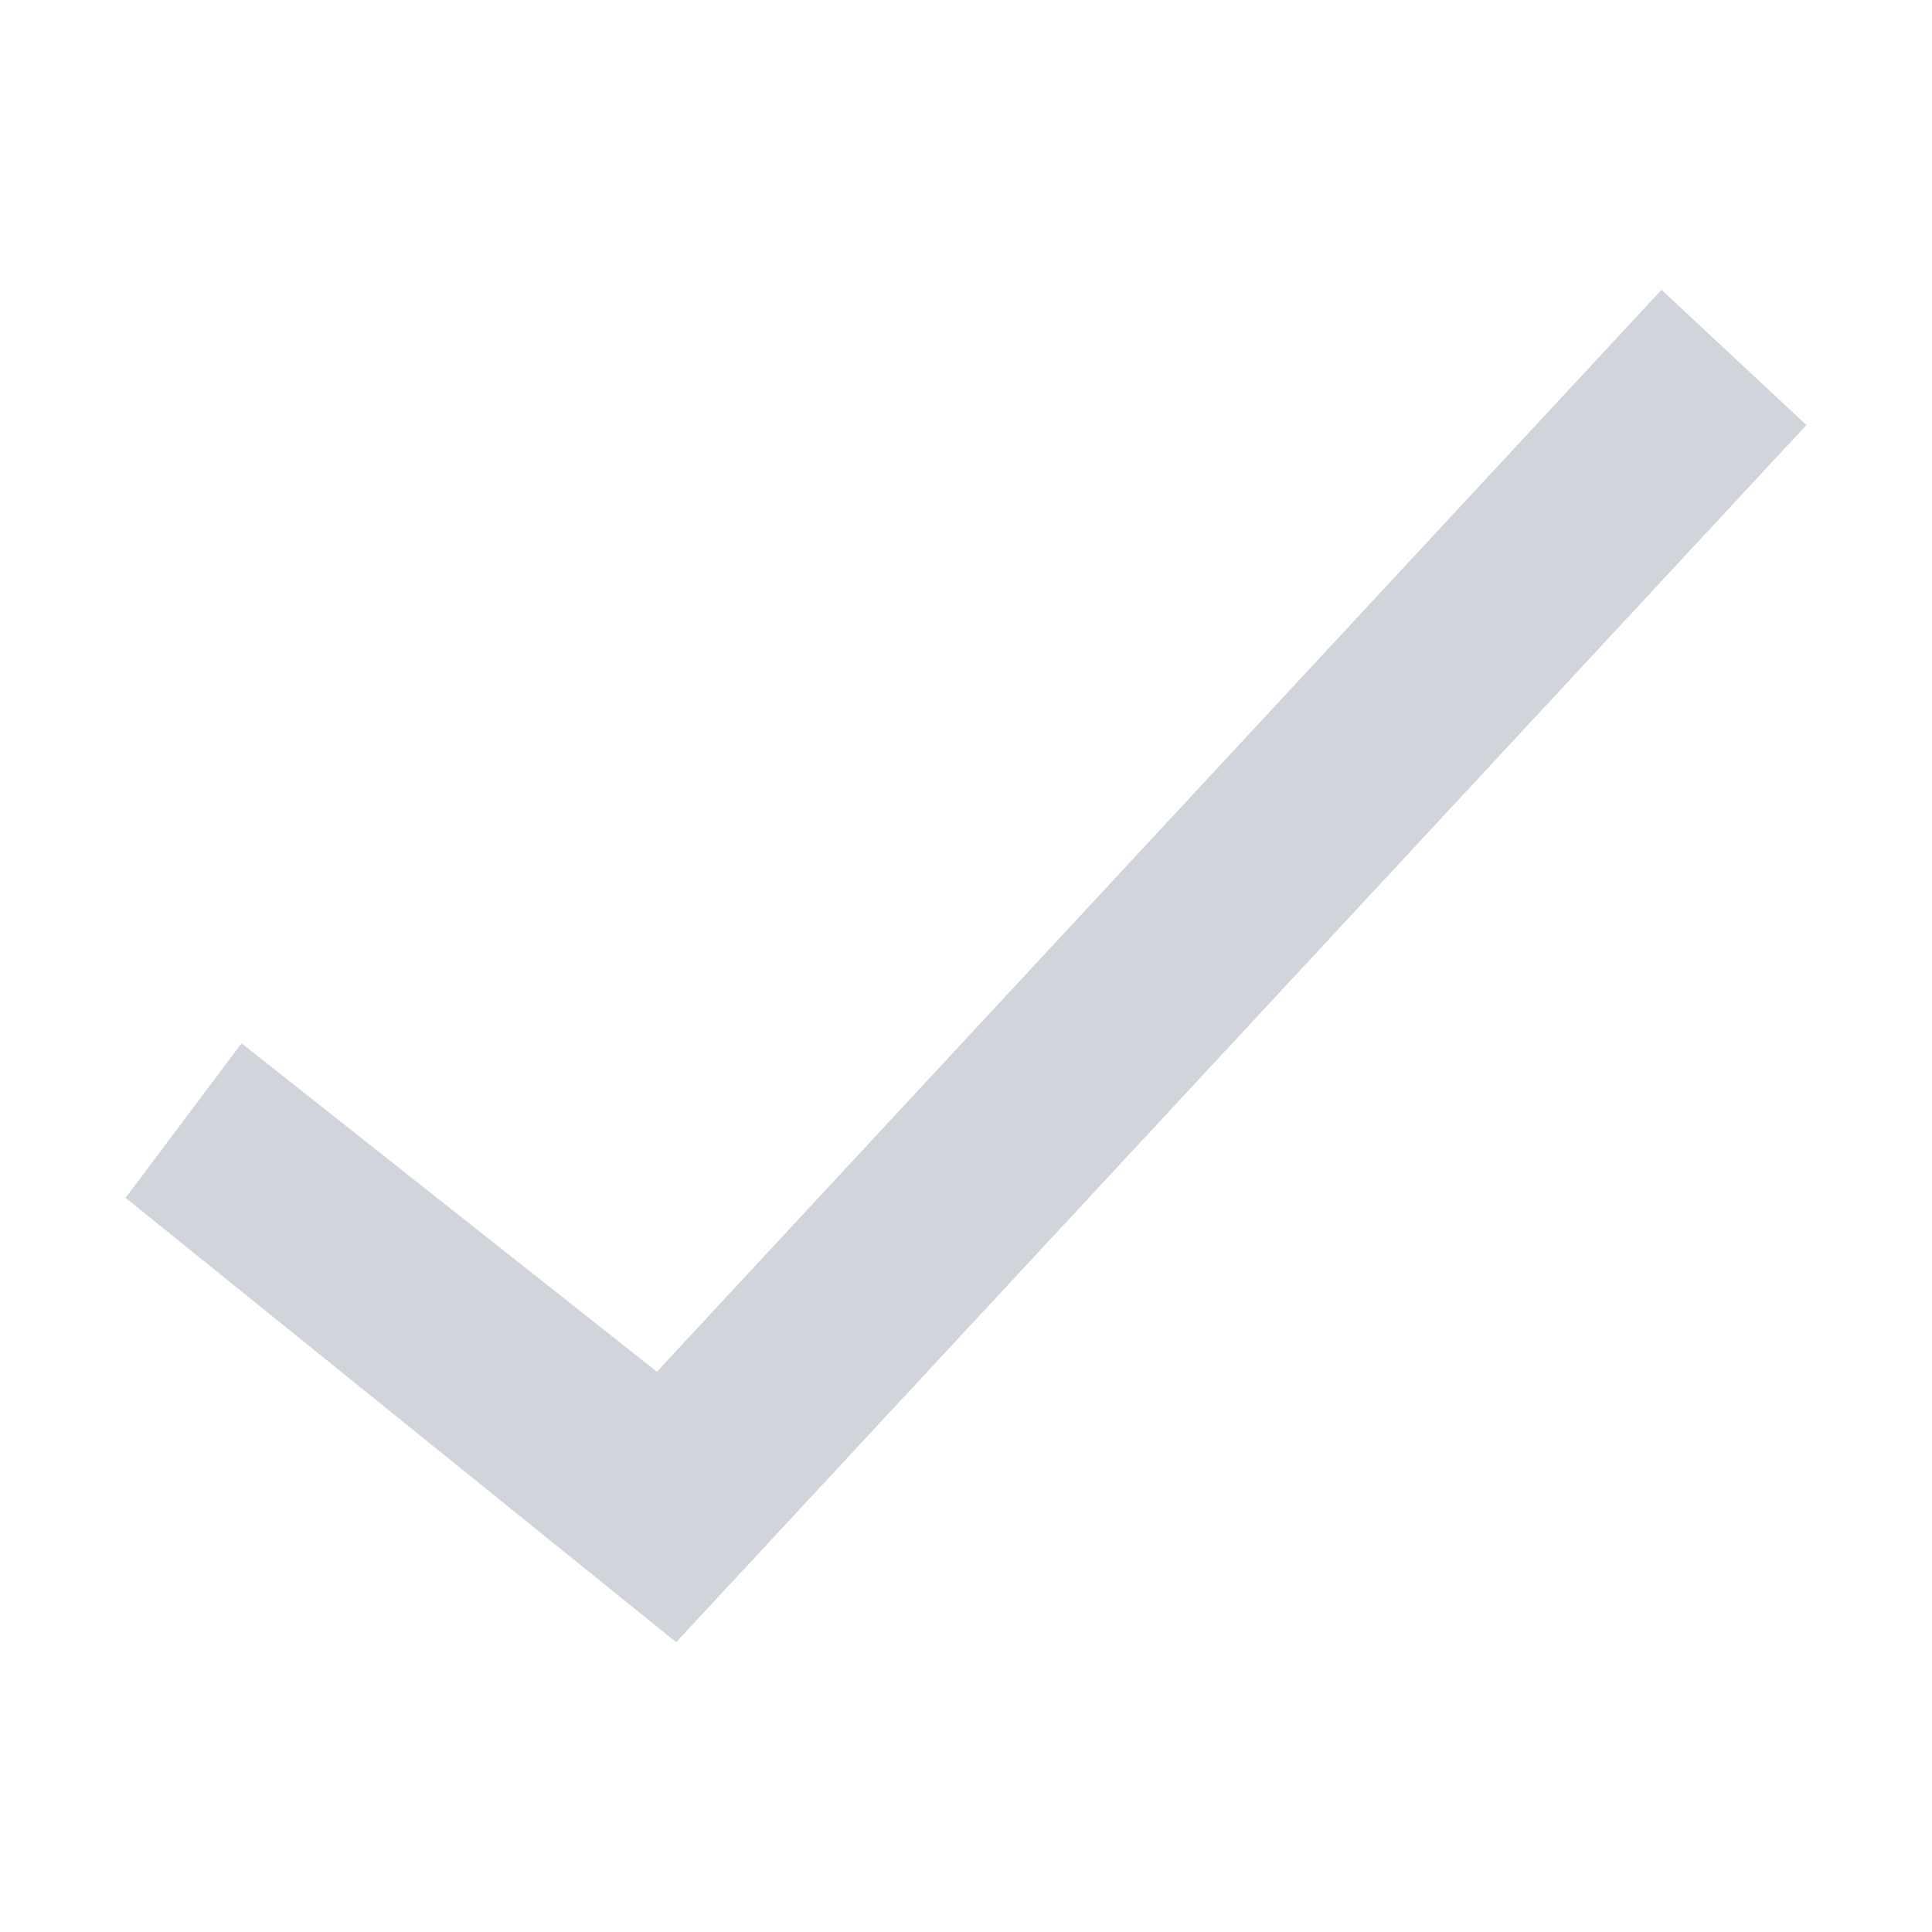
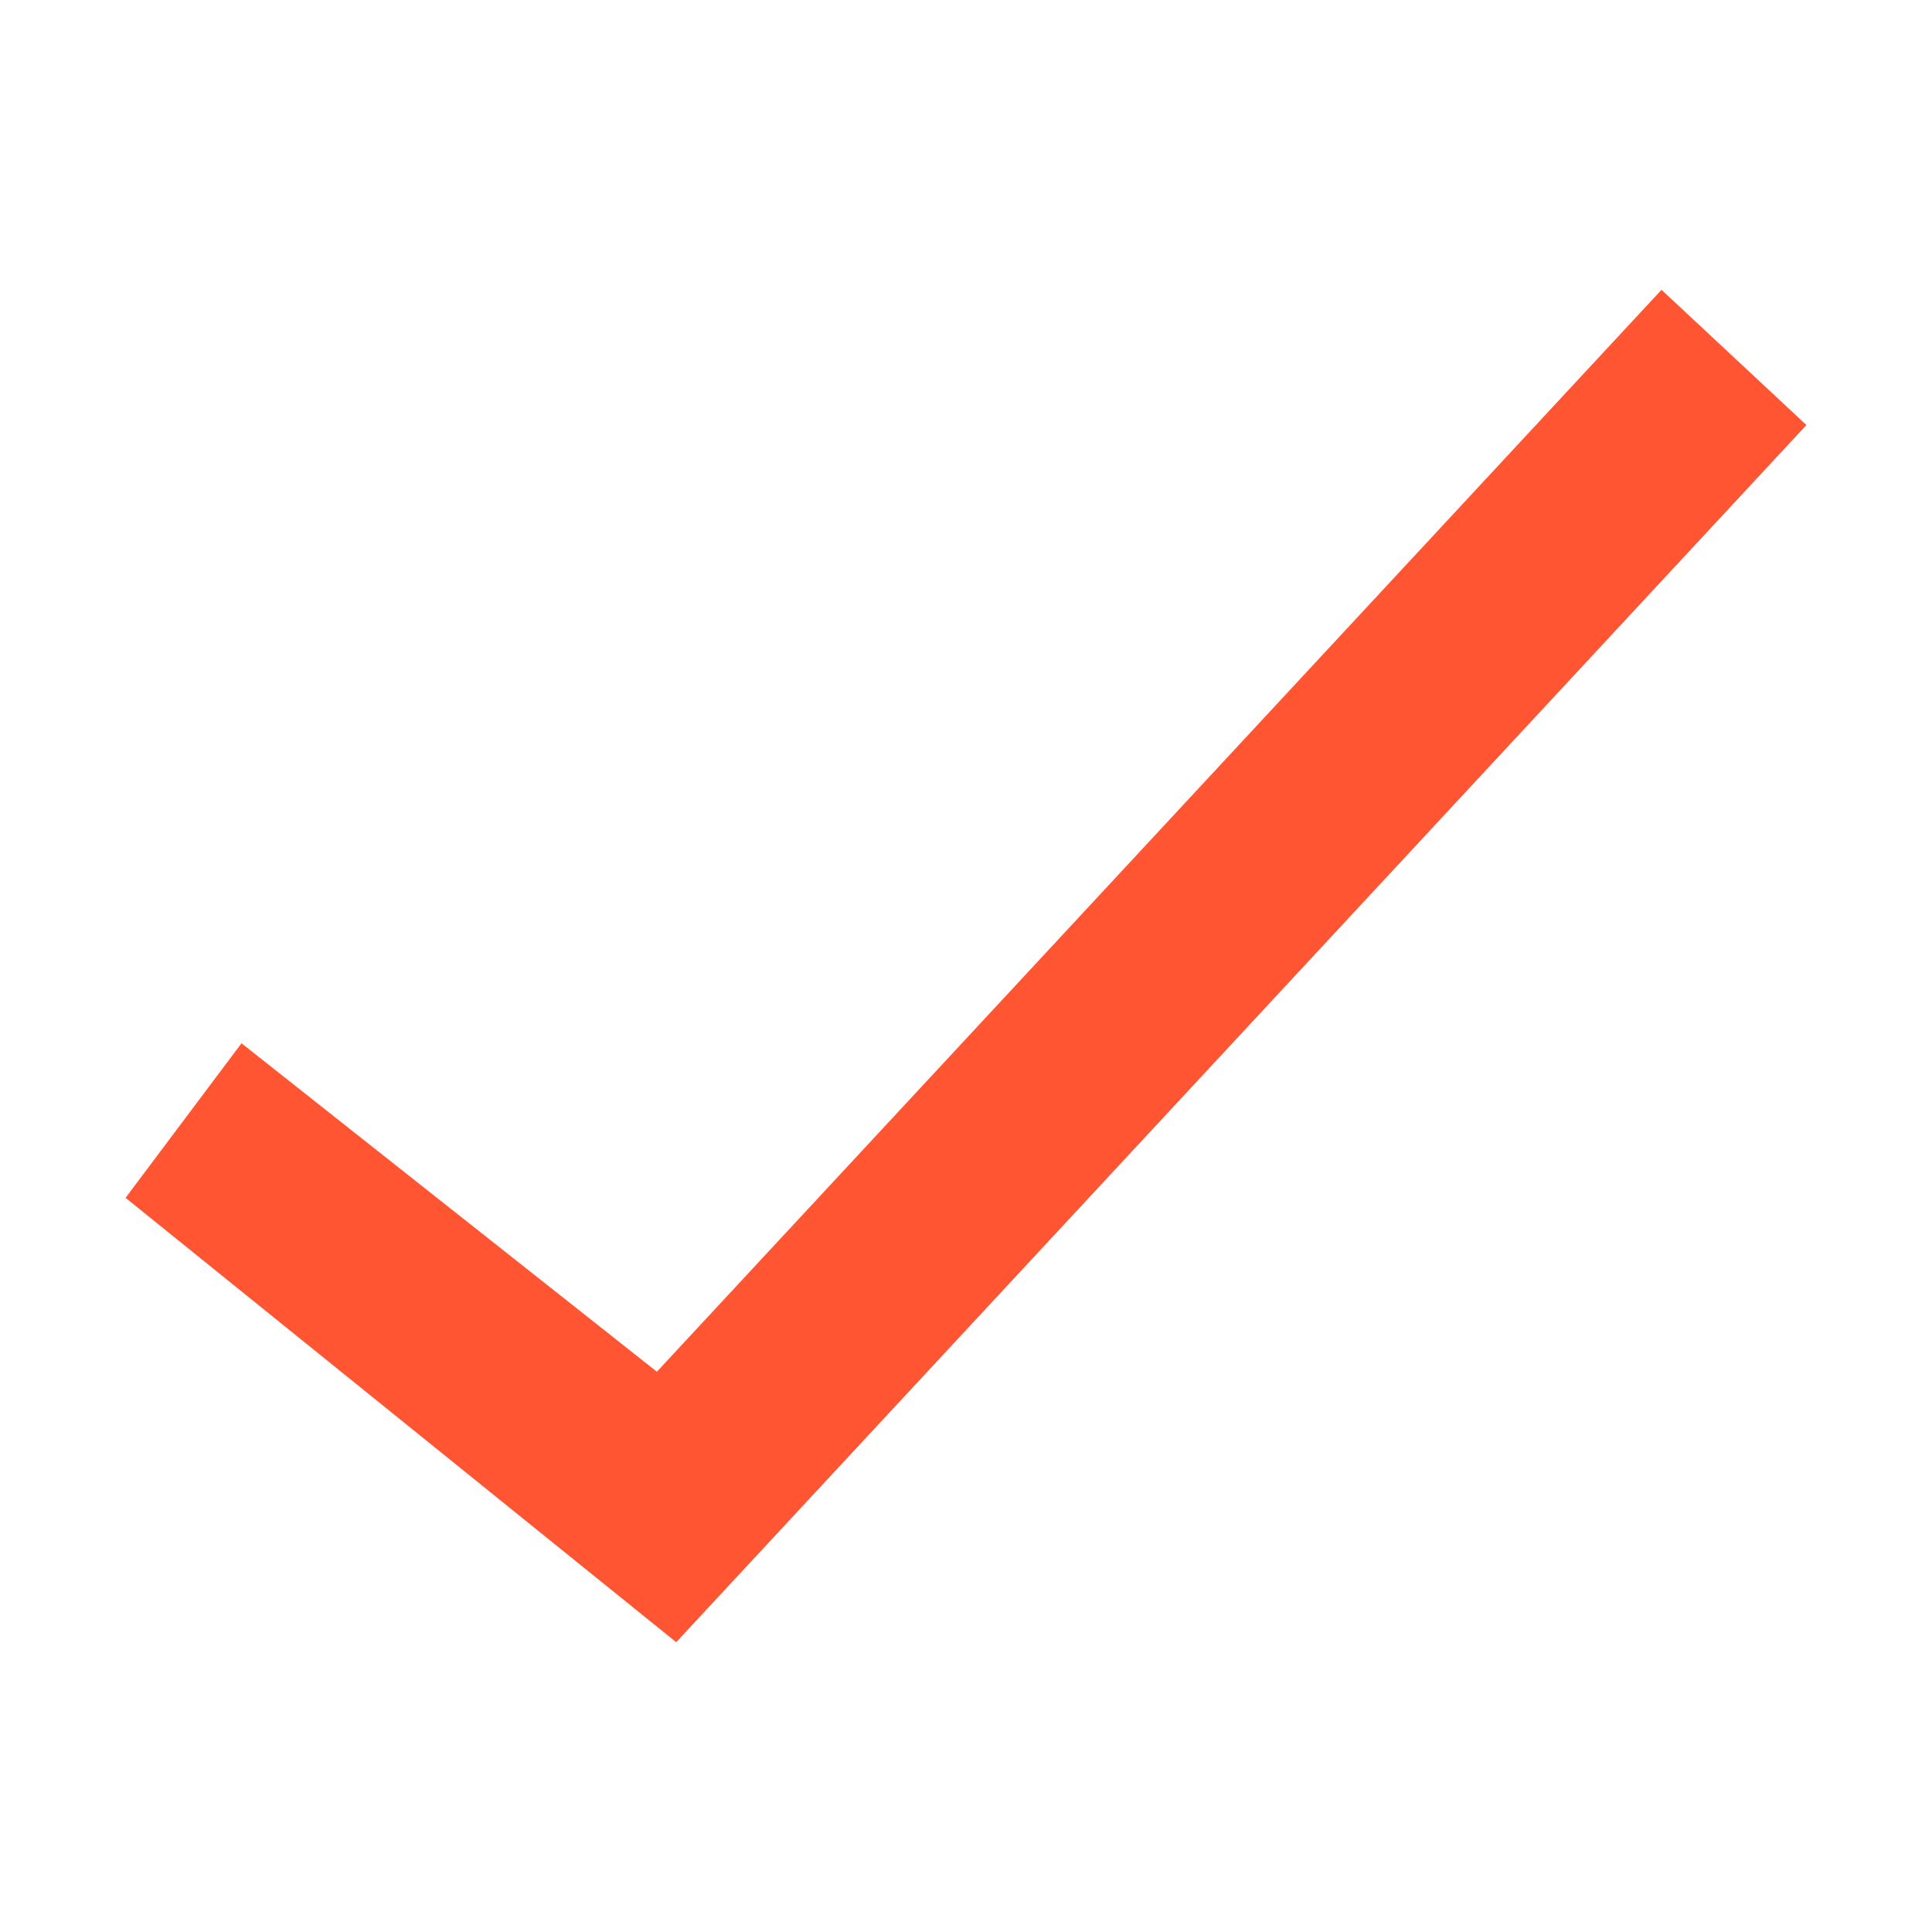
<svg xmlns="http://www.w3.org/2000/svg" version="1.1" id="ic_check" x="0px" y="0px" viewBox="0 0 20 20" style="enable-background:new 0 0 20 20;" xml:space="preserve">
  <style type="text/css">
- 	.st0{fill:#D1D5DB;}
+ 	.st0{fill:#FF5533;}
	.st1{fill:none;}
</style>
  <g id="Group_8924">
    <path id="Path_18918" class="st0" d="M7,17l-5.7-4.6l1.2-1.6l4.3,3.4L17.2,3l1.5,1.4L7,17z" />
  </g>
  <path id="Rectangle_4531" class="st1" d="M0,0h20v20H0V0z" />
</svg>
